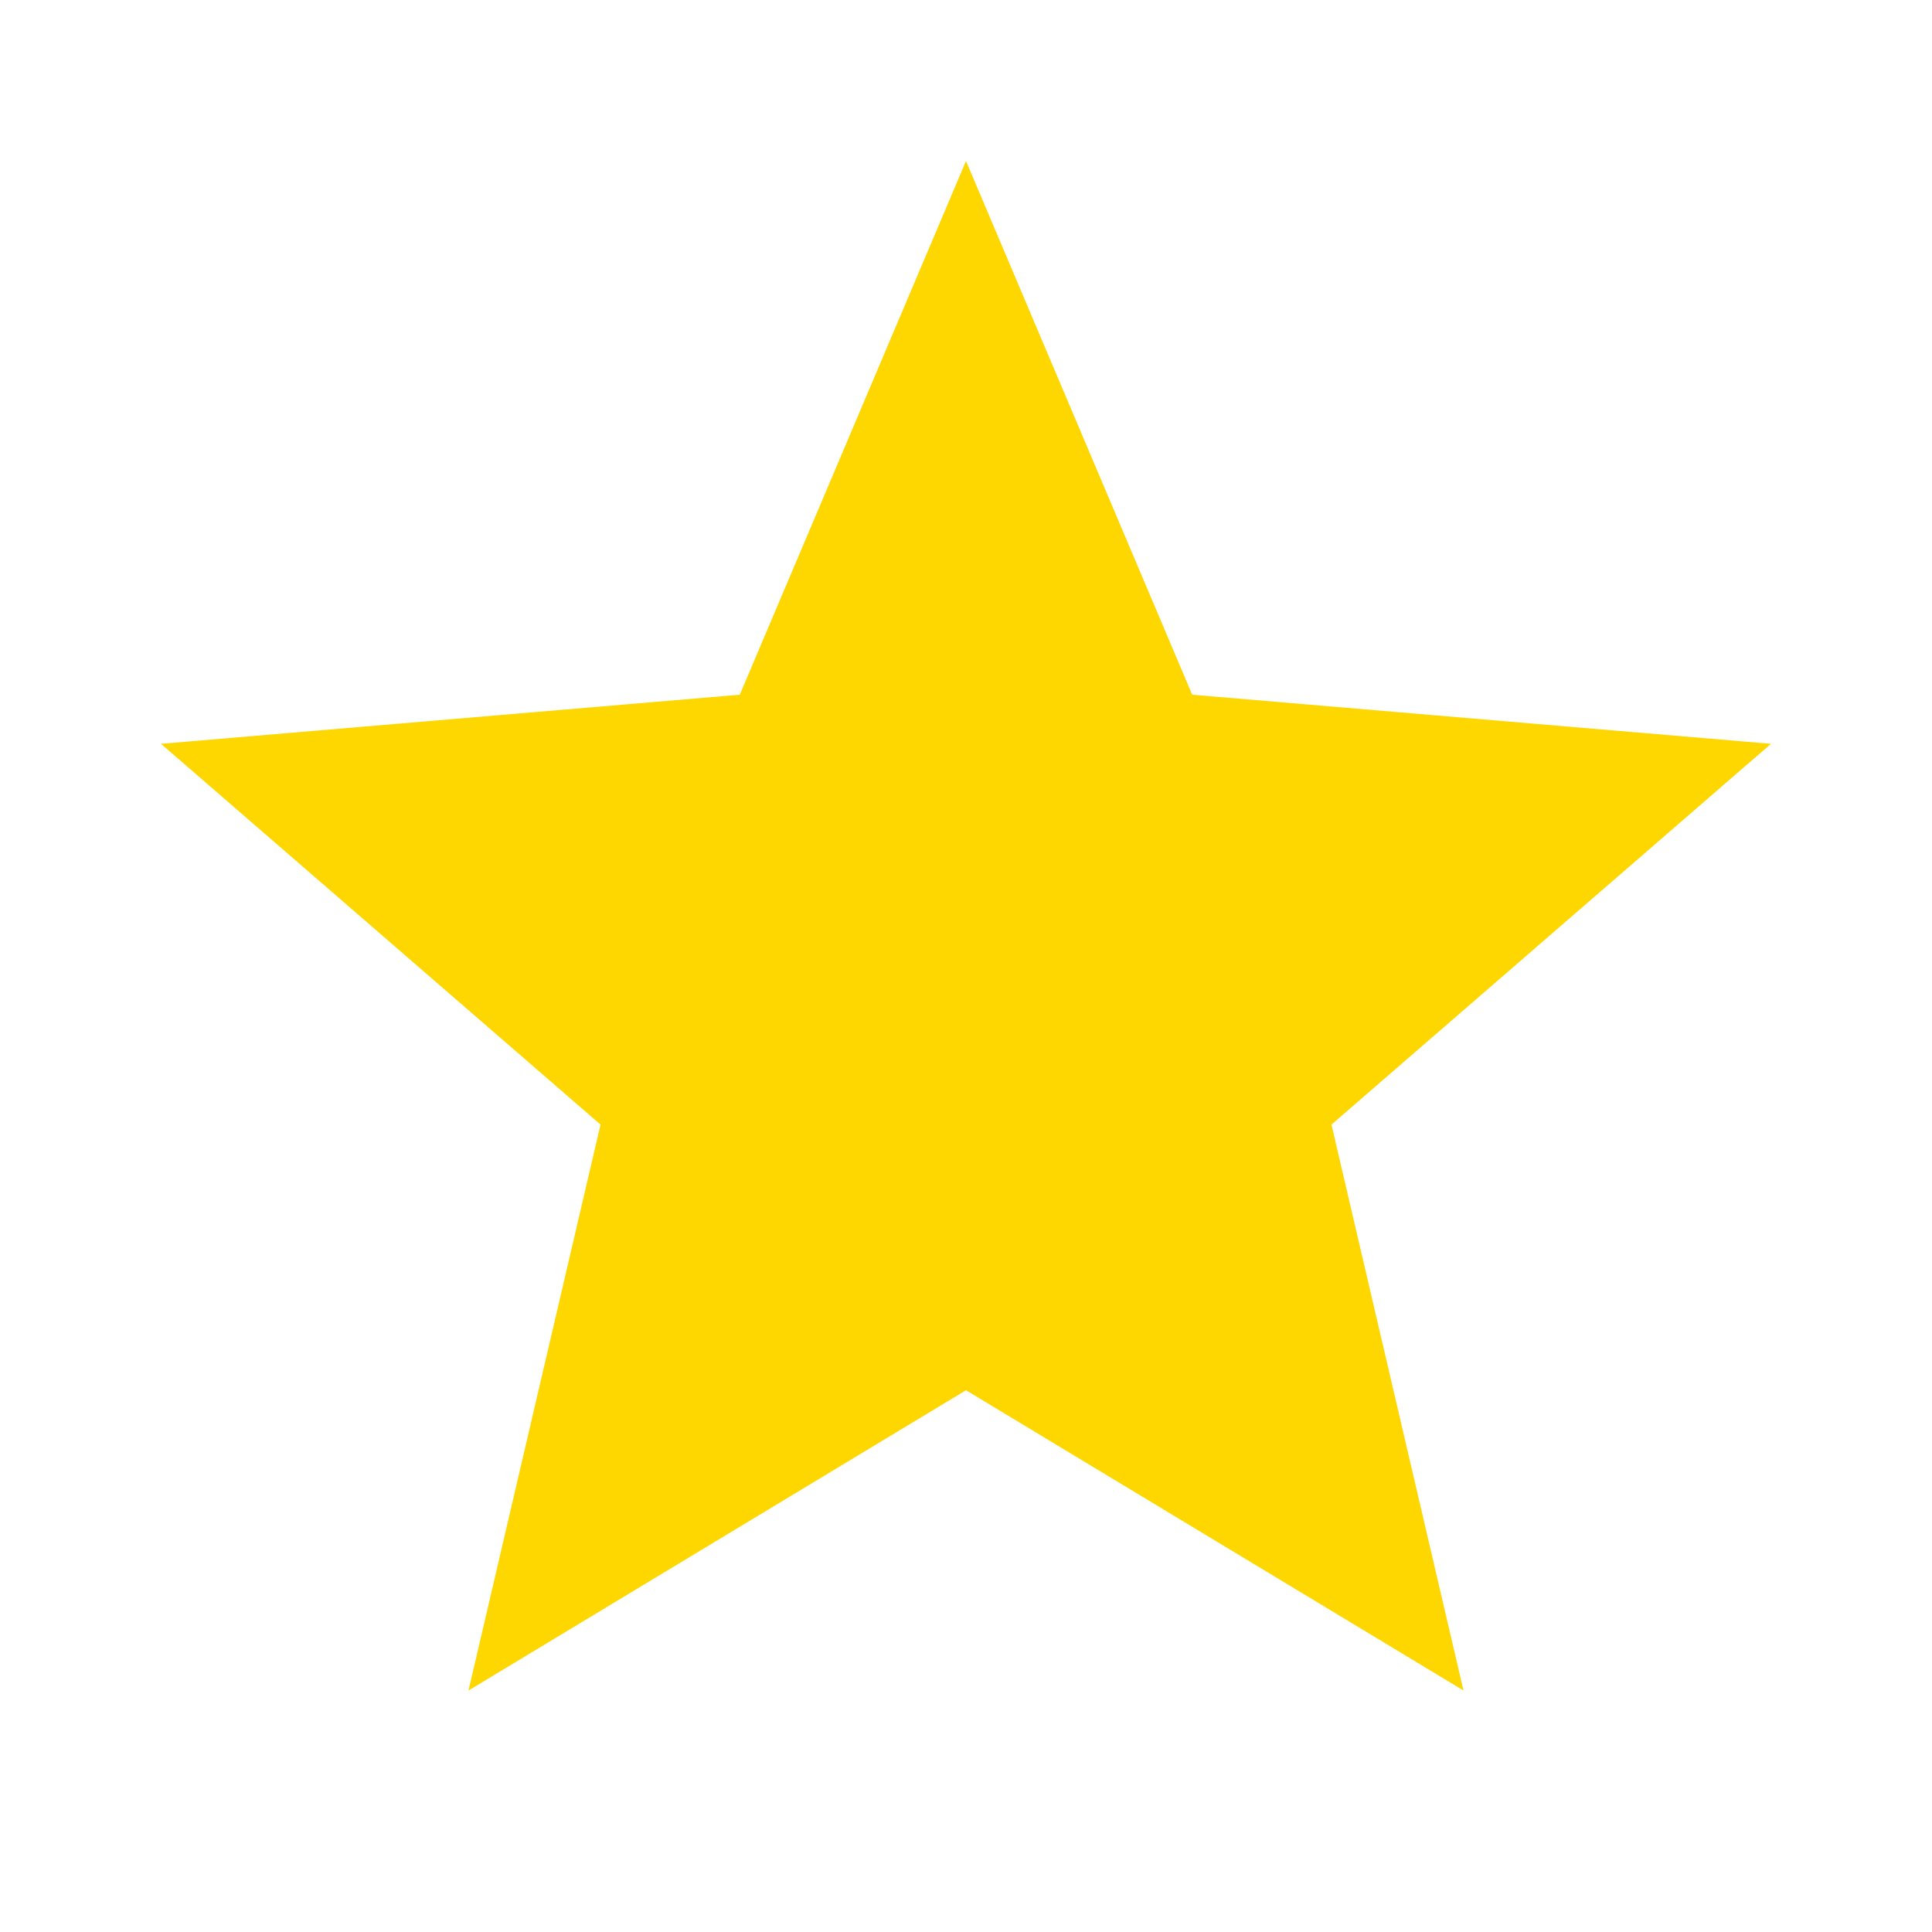
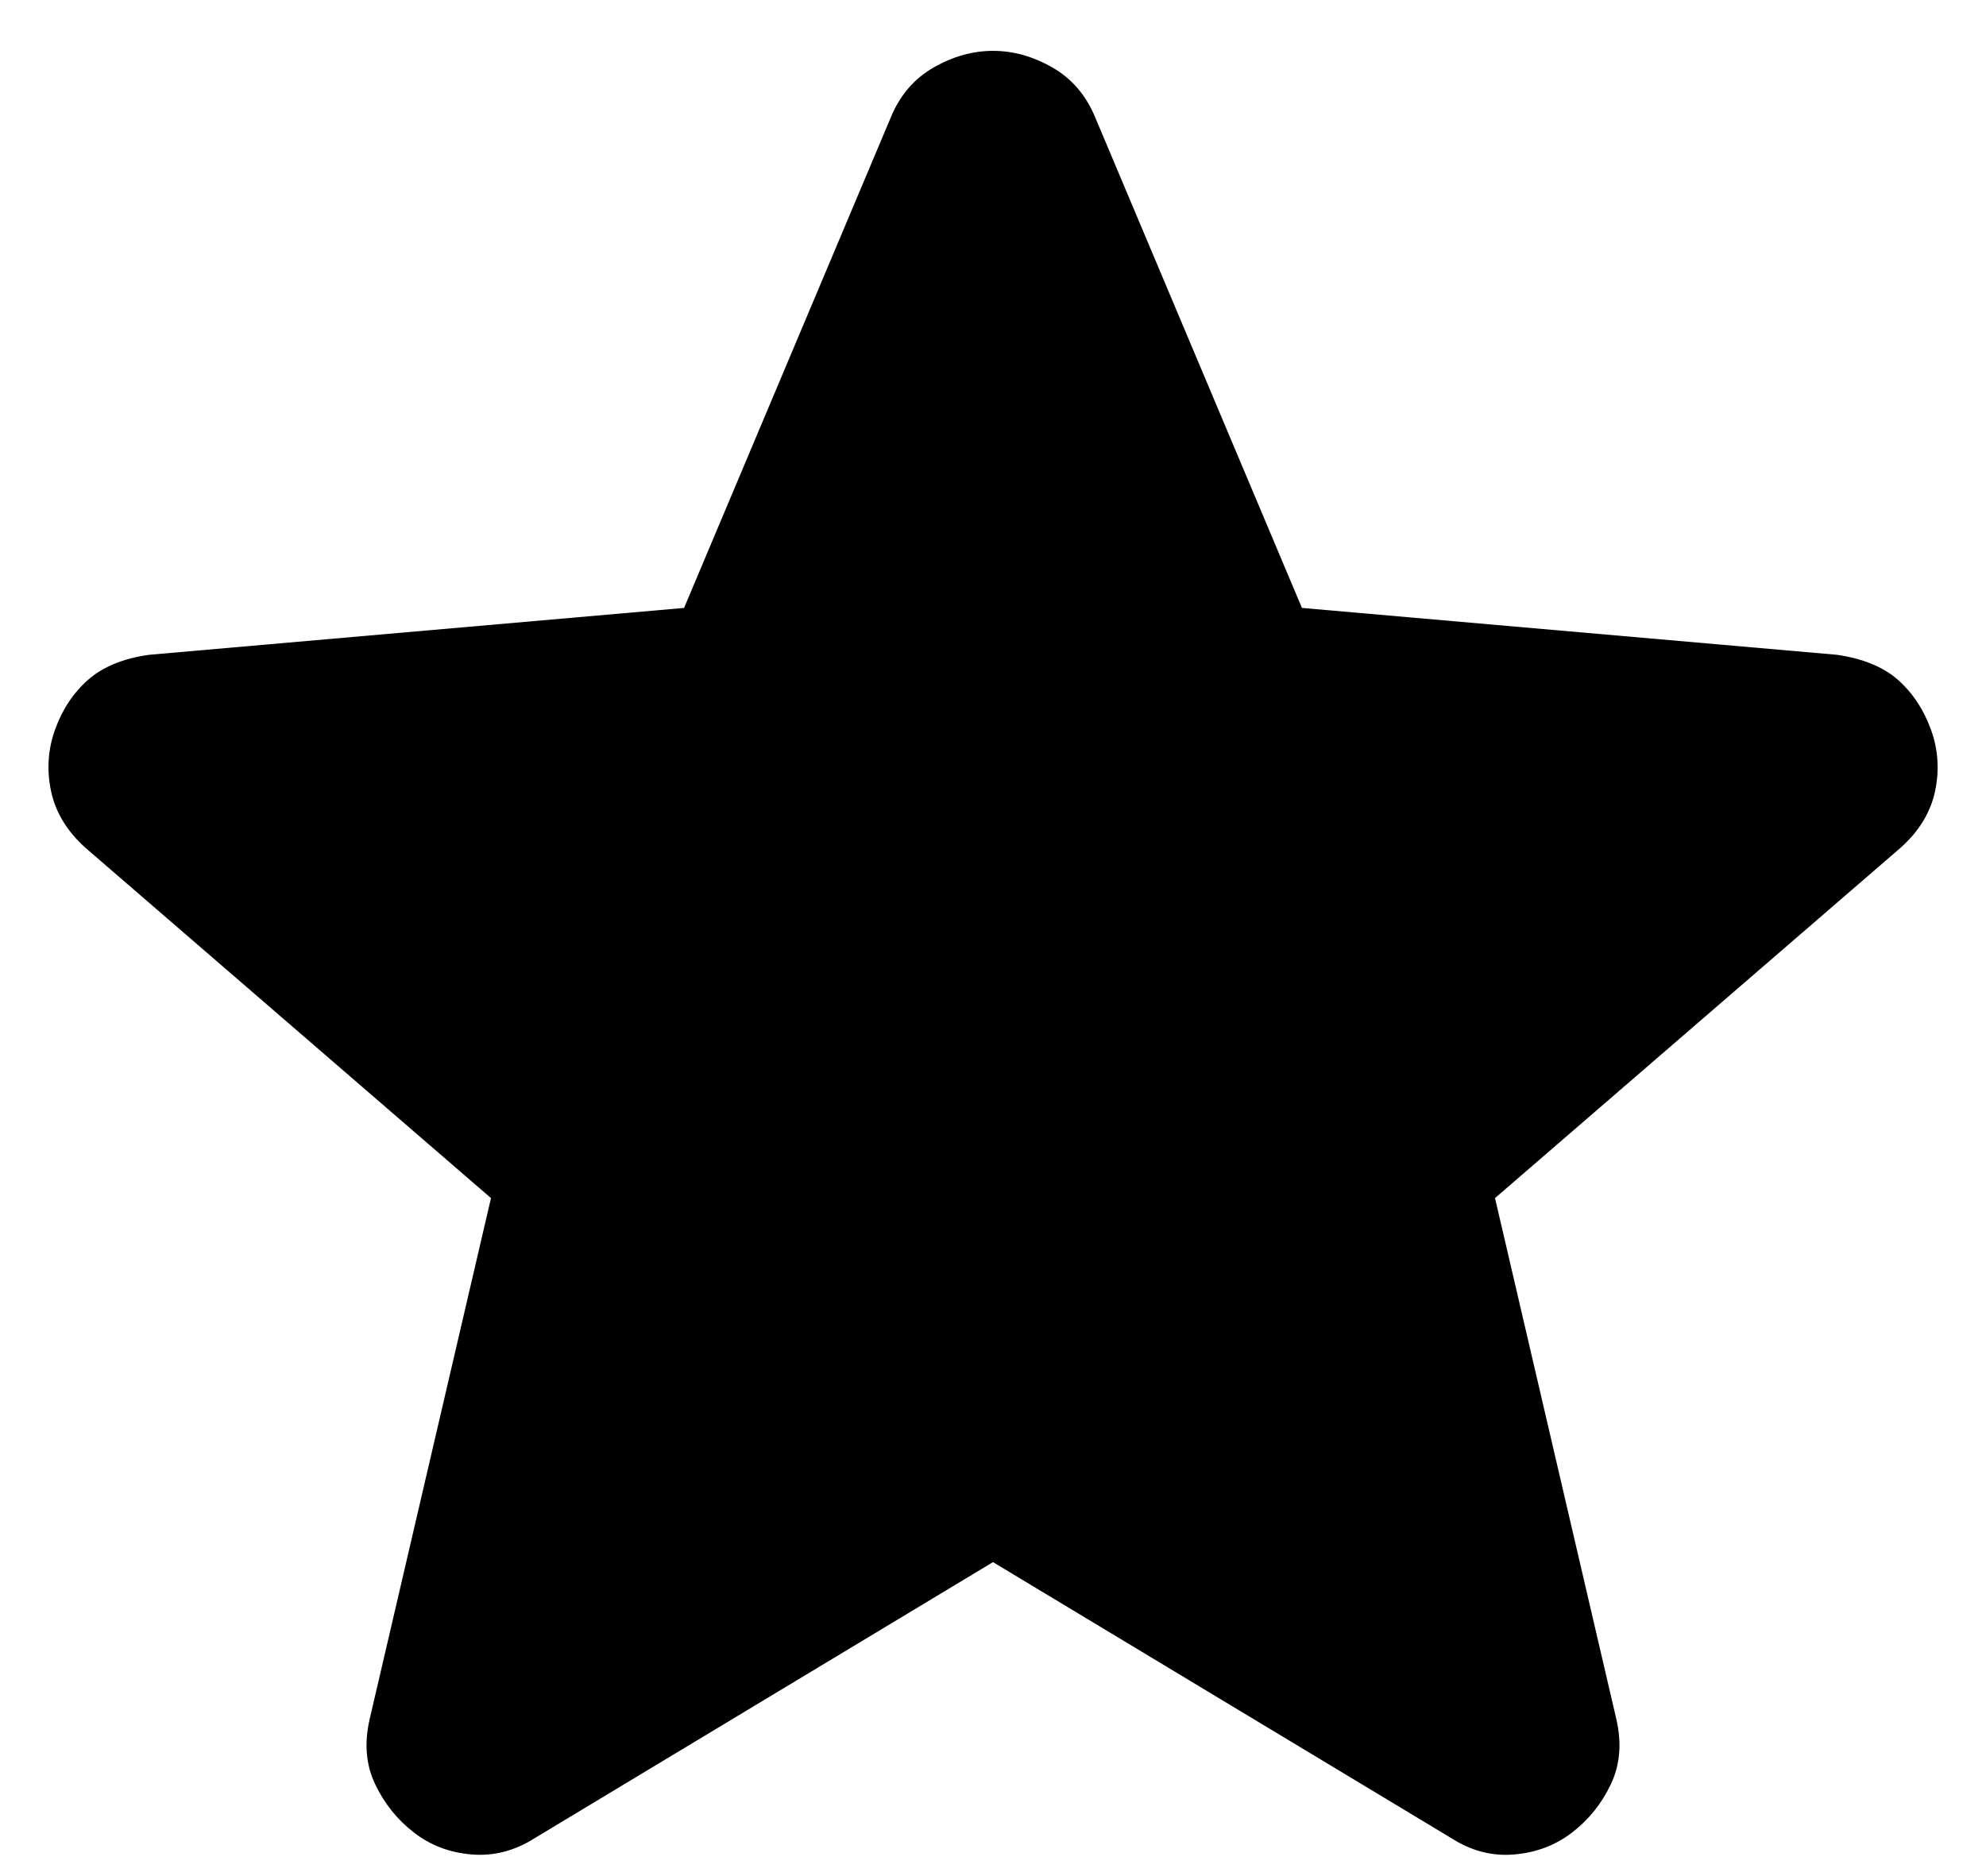
- <svg xmlns="http://www.w3.org/2000/svg" viewBox="0 0 24 24" fill="#FFD700" stroke="none">
-   <path d="M12 17.27L18.18 21l-1.64-7.03L22 9.24l-7.19-.61L12 2 9.19 8.63 2 9.24l5.46 4.73L5.82 21z" />
+ <svg xmlns="http://www.w3.org/2000/svg" width="18" height="17" viewBox="0 0 18 17" fill="none">
+   <path d="M9 14.161L4.85 16.661C4.667 16.778 4.475 16.828 4.275 16.811C4.075 16.795 3.9 16.728 3.75 16.611C3.6 16.495 3.483 16.349 3.4 16.174C3.317 16 3.3 15.804 3.35 15.586L4.45 10.861L0.775 7.686C0.608 7.536 0.504 7.365 0.463 7.173C0.422 6.981 0.434 6.794 0.5 6.611C0.566 6.429 0.666 6.279 0.8 6.161C0.934 6.044 1.117 5.969 1.35 5.936L6.2 5.511L8.075 1.061C8.158 0.861 8.288 0.711 8.463 0.611C8.638 0.511 8.817 0.461 9 0.461C9.183 0.461 9.362 0.511 9.537 0.611C9.712 0.711 9.842 0.861 9.925 1.061L11.8 5.511L16.65 5.936C16.883 5.97 17.067 6.045 17.2 6.161C17.333 6.278 17.433 6.428 17.5 6.611C17.567 6.795 17.579 6.982 17.538 7.174C17.497 7.366 17.392 7.537 17.225 7.686L13.55 10.861L14.65 15.586C14.7 15.803 14.683 15.999 14.6 16.174C14.517 16.35 14.4 16.495 14.25 16.611C14.1 16.727 13.925 16.794 13.725 16.811C13.525 16.829 13.333 16.779 13.15 16.661L9 14.161Z" fill="black" />
</svg>
